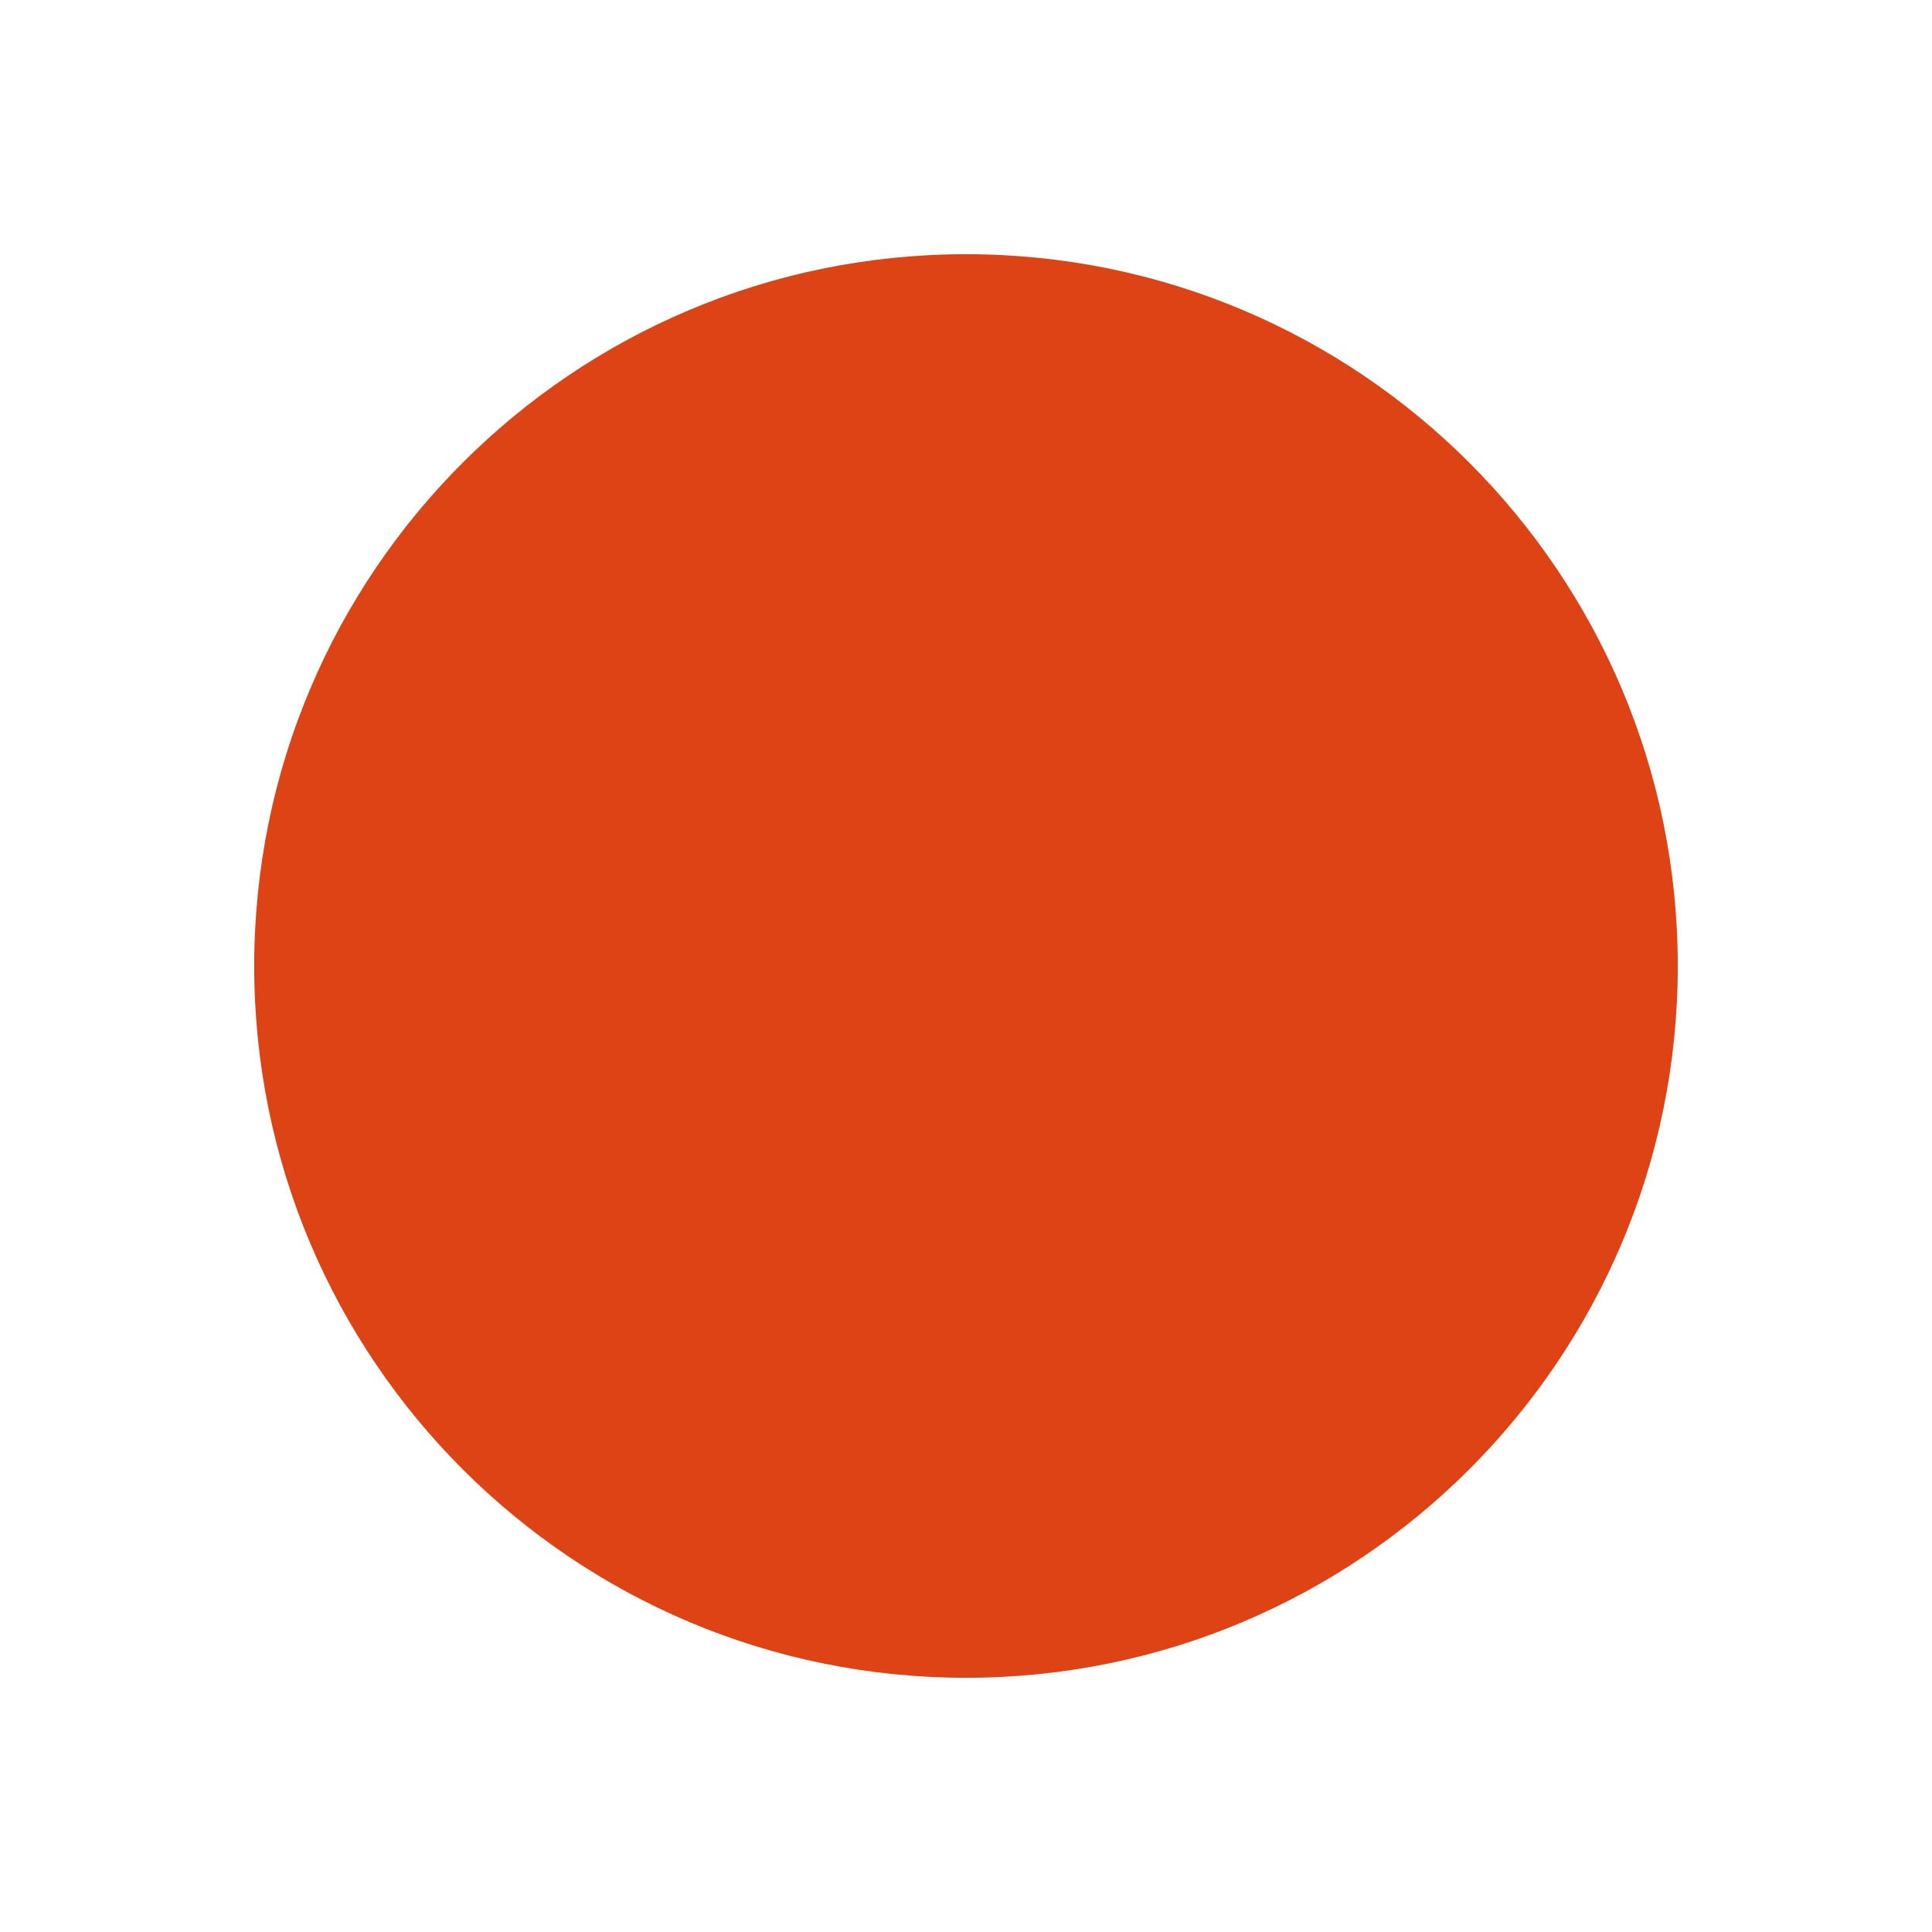
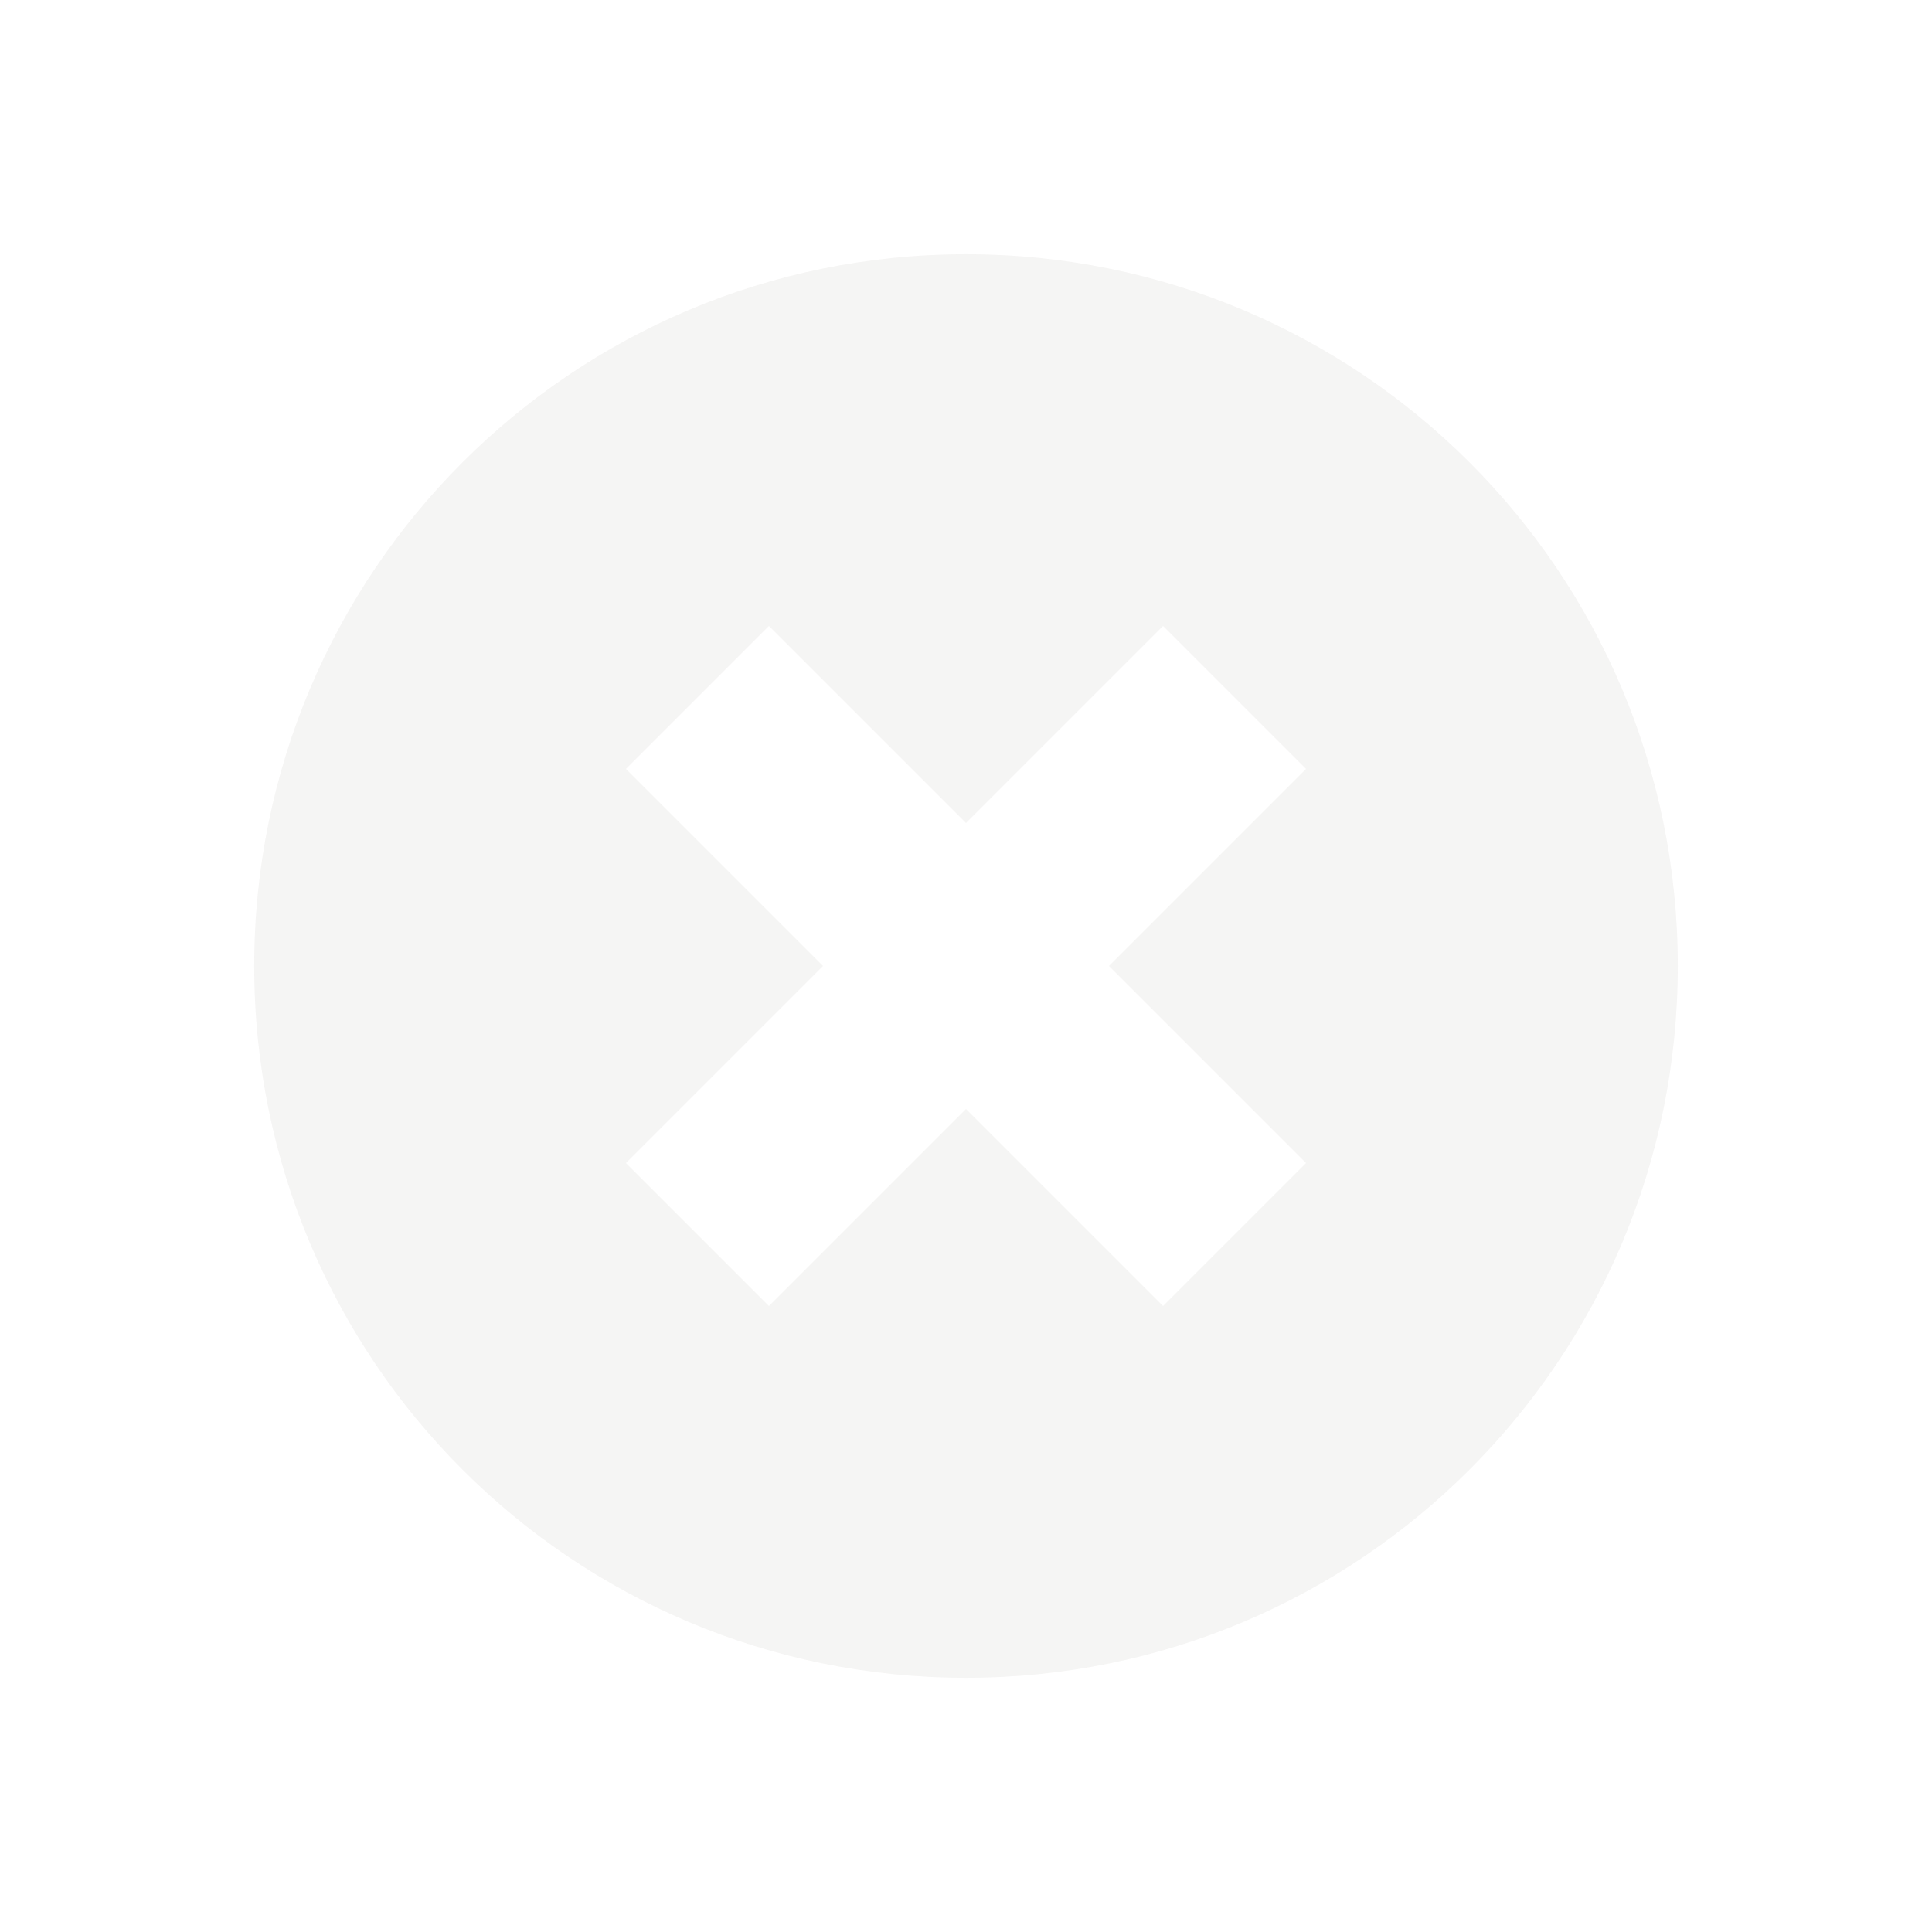
<svg xmlns="http://www.w3.org/2000/svg" xmlns:ns1="http://www.openswatchbook.org/uri/2009/osb" id="svg4486" height="19" viewBox="0 0 19 19" width="19" version="1.1">
  <defs id="defs10">
    <linearGradient id="linearGradient3781" ns1:paint="solid">
      <stop style="stop-color:#000000;stop-opacity:1;" offset="0" id="stop3783" />
    </linearGradient>
  </defs>
  <g id="layer1" transform="translate(290.21 -522.86)">
    <g id="g4113" transform="translate(-289.71 -511)">
      <rect id="rect4539" style="color:#000000;fill:none" height="19" width="19" y="1033.86" x="-0.5" />
-       <path style="fill:#dd4314;fill-opacity:1;stroke:none" d="M 9,1050.36 C 5.134,1050.36 2,1047.226 2,1043.36 c 0,-3.866 3.134,-7 7,-7 3.866,0 7,3.134 7,7 0,3.866 -3.134,7 -7,7 z" id="path2985" />
+       <path style="opacity:0.75;fill:#f2f1f0;fill-opacity:1;stroke:none" d="M 9.5 2.5 C 5.627 2.5 2.5 5.627 2.5 9.5 C 2.5 13.373 5.627 16.5 9.5 16.5 C 13.373 16.5 16.5 13.373 16.5 9.5 C 16.5 5.627 13.373 2.5 9.5 2.5 z M 7.562 6.156 L 9.5 8.094 L 11.438 6.156 L 12.844 7.562 L 10.906 9.5 L 12.844 11.438 L 11.438 12.844 L 9.5 10.906 L 7.562 12.844 L 6.156 11.438 L 8.094 9.5 L 6.156 7.562 L 7.562 6.156 z " transform="translate(-0.5,1033.86)" id="path2985" />
    </g>
  </g>
</svg>
